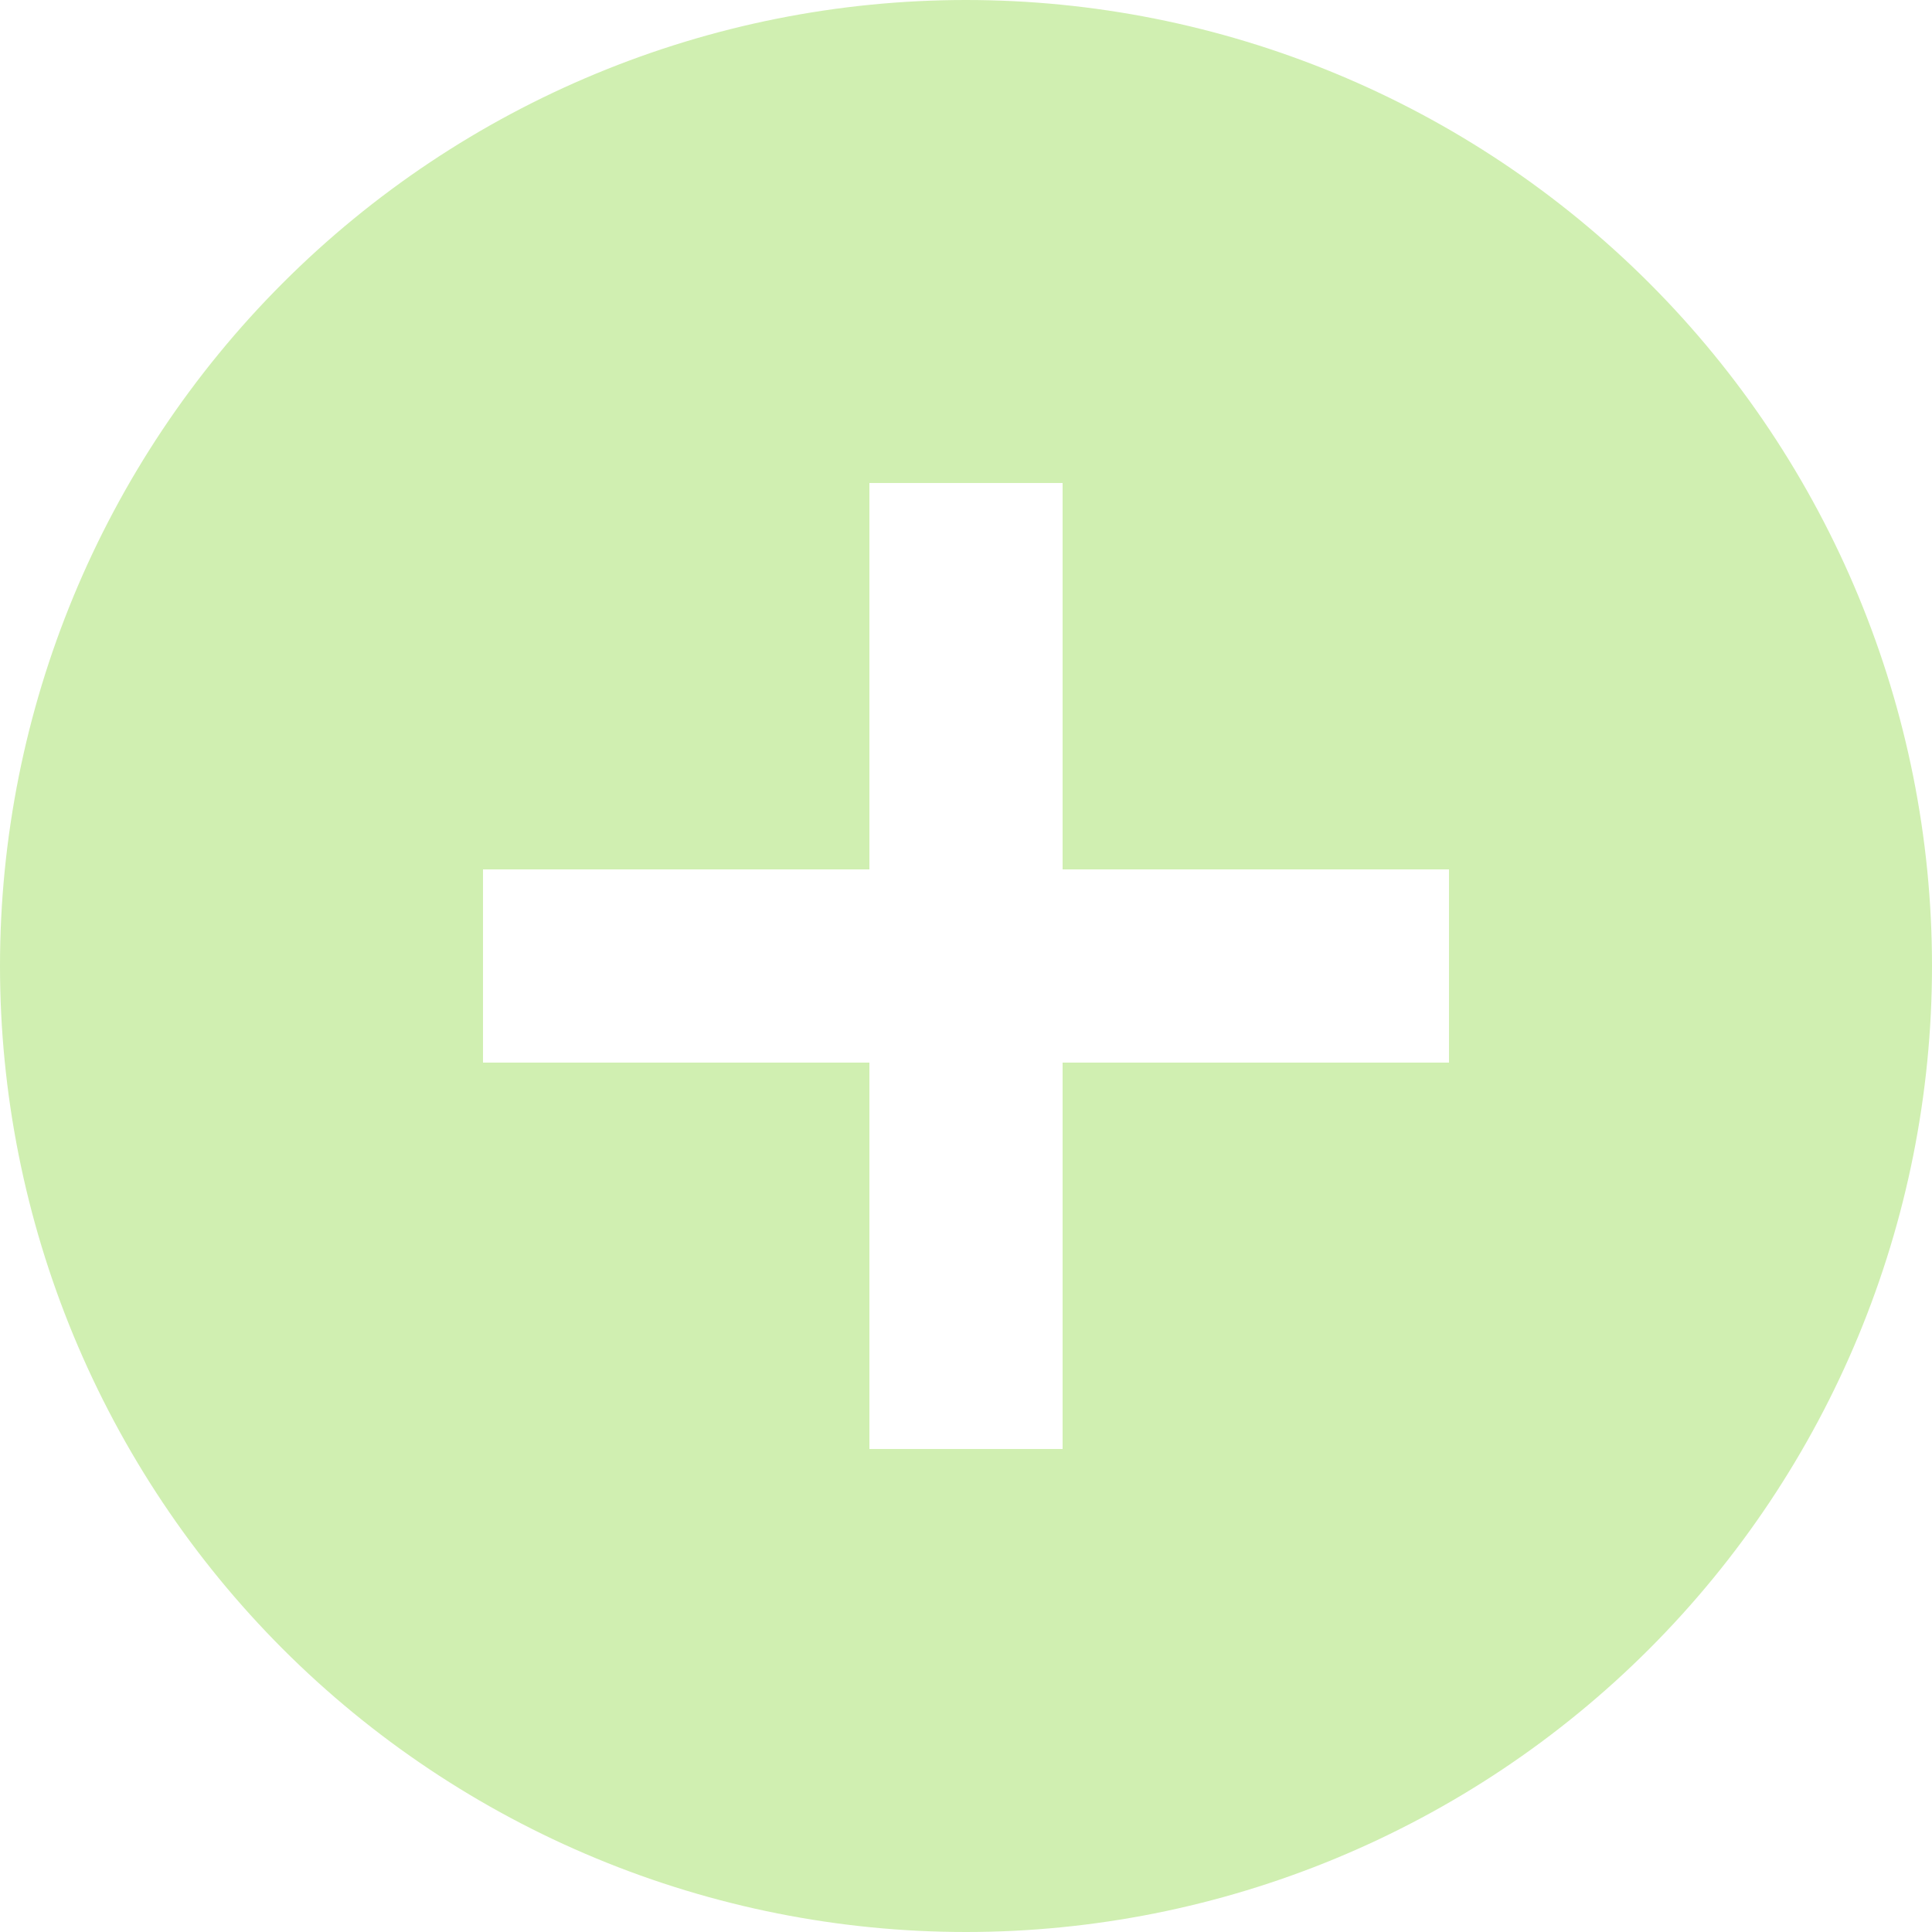
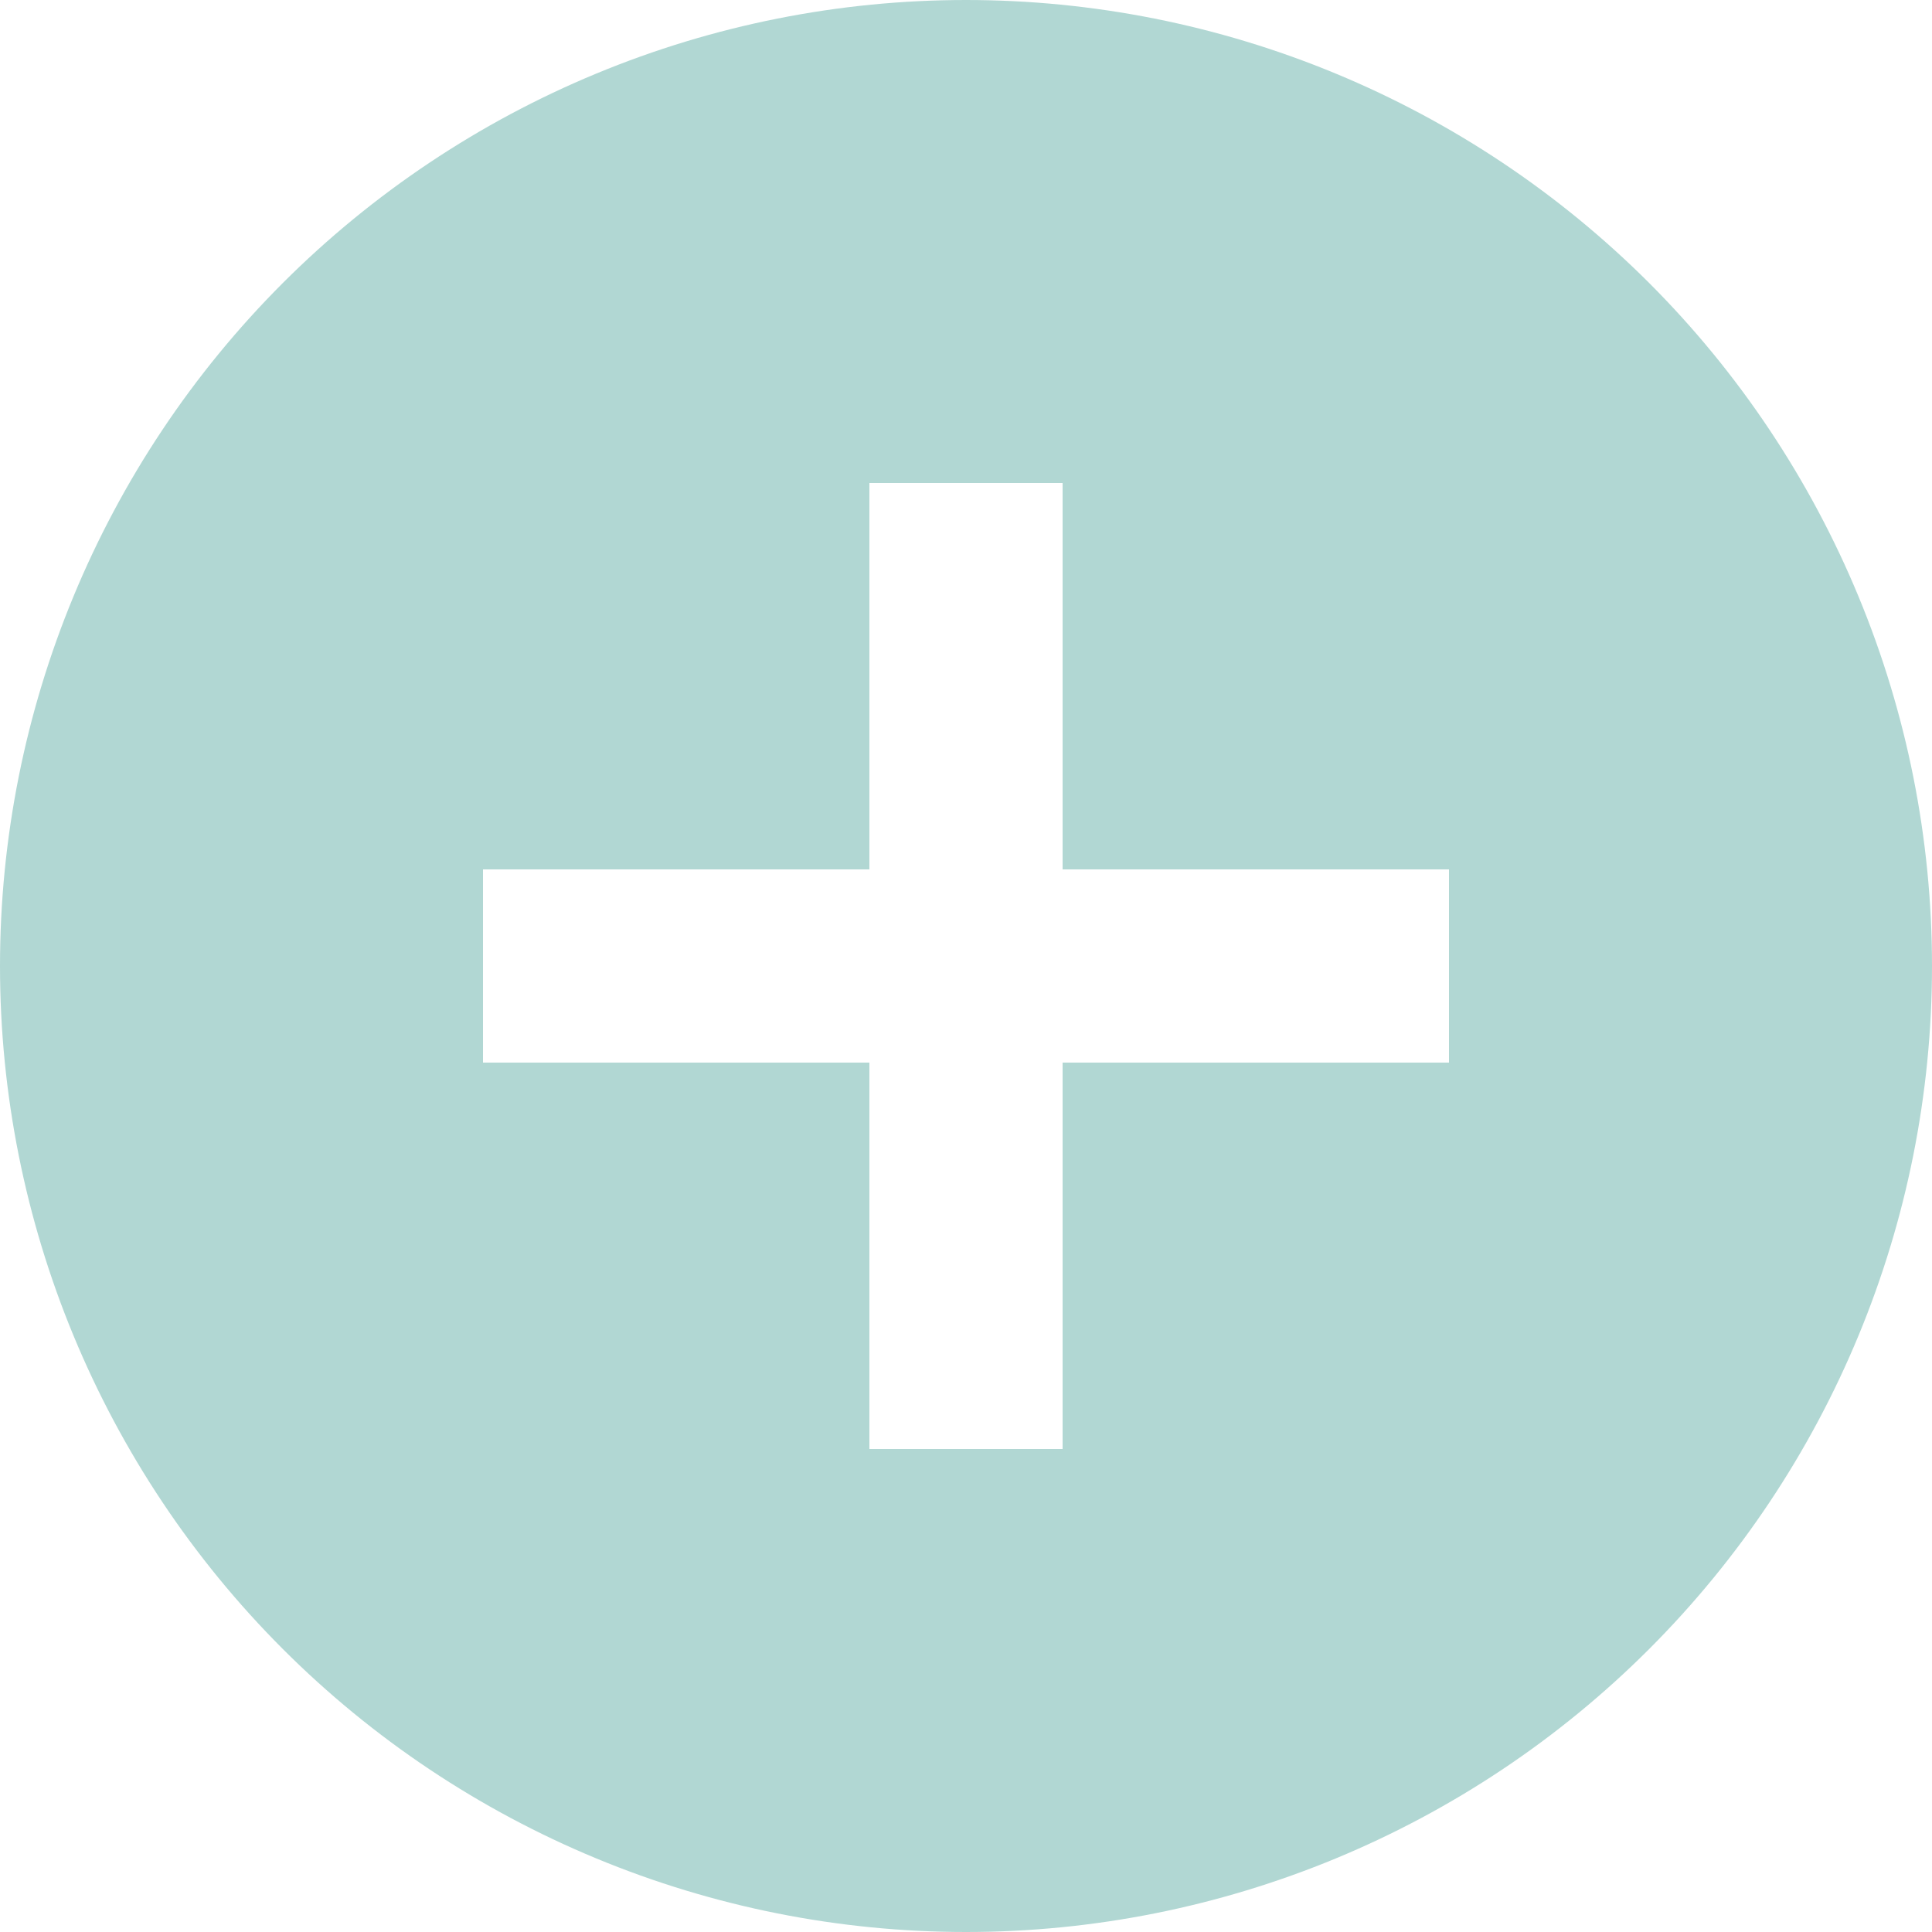
<svg xmlns="http://www.w3.org/2000/svg" width="30" height="30" viewBox="0 0 30 30" fill="none">
-   <path d="M7.5 13.5H13.5V7.5L16.5 7.5L16.5 13.5H22.5V16.5H16.5V22.5H13.5V16.5L7.5 16.5L7.5 13.5ZM15 30C16.97 30 18.92 29.612 20.74 28.858C22.56 28.104 24.214 27 25.607 25.607C28.42 22.794 30 18.978 30 15C30 11.022 28.42 7.206 25.607 4.393C24.214 3.001 22.56 1.896 20.74 1.142C18.92 0.388 16.97 0 15 0C11.022 0 7.206 1.58 4.393 4.393C1.58 7.206 0 11.022 0 15C0 16.97 0.388 18.92 1.142 20.74C1.896 22.56 3.001 24.214 4.393 25.607C5.786 27 7.44 28.104 9.26 28.858C11.08 29.612 13.03 30 15 30Z" fill="#D0EFB1" />
+   <path d="M22.5 16.5H16.5V22.5H13.5V16.5H7.5V13.5H13.5V7.5H16.5V13.5H22.5V16.5ZM15 0C13.03 0 11.08 0.388 9.26 1.142C7.44 1.896 5.786 3.001 4.393 4.393C1.58 7.206 0 11.022 0 15C0 18.978 1.58 22.794 4.393 25.607C5.786 27 7.44 28.104 9.26 28.858C11.08 29.612 13.03 30 15 30C18.978 30 22.794 28.42 25.607 25.607C28.42 22.794 30 18.978 30 15C30 13.03 29.612 11.08 28.858 9.26C28.104 7.44 27 5.786 25.607 4.393C24.214 3.001 22.56 1.896 20.74 1.142C18.92 0.388 16.97 0 15 0Z" fill="#B1D7D3" />
</svg>
